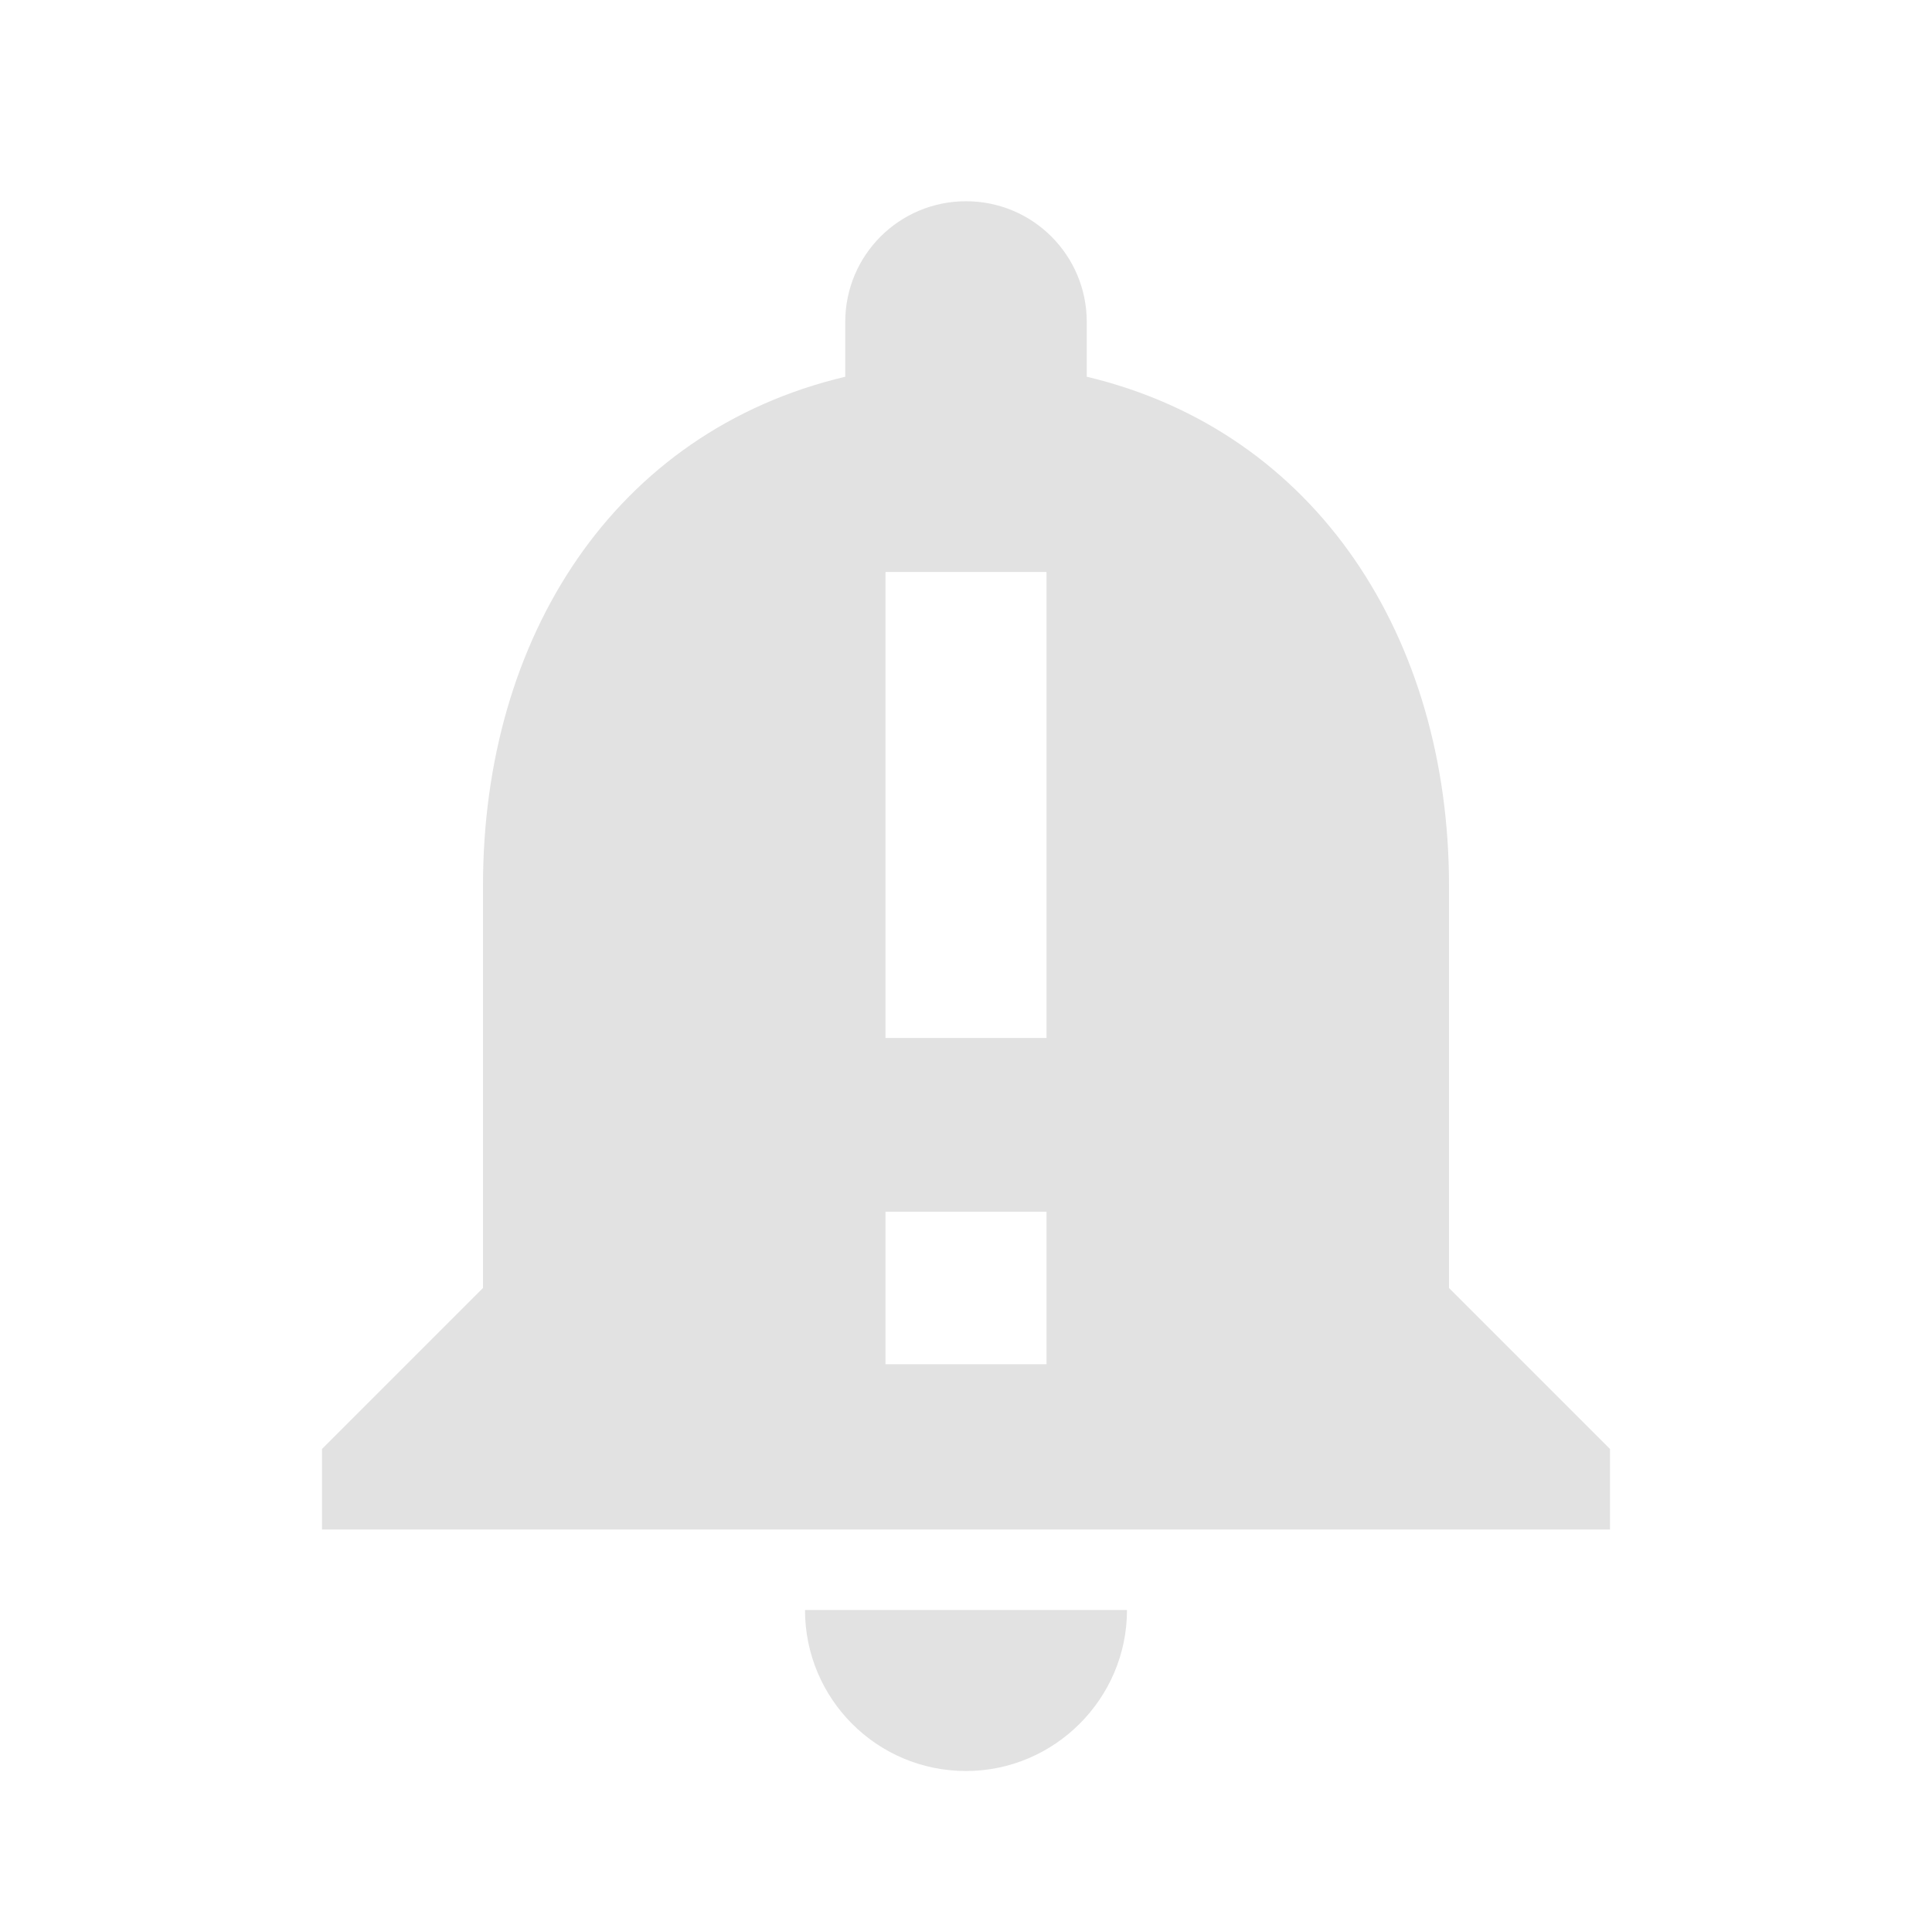
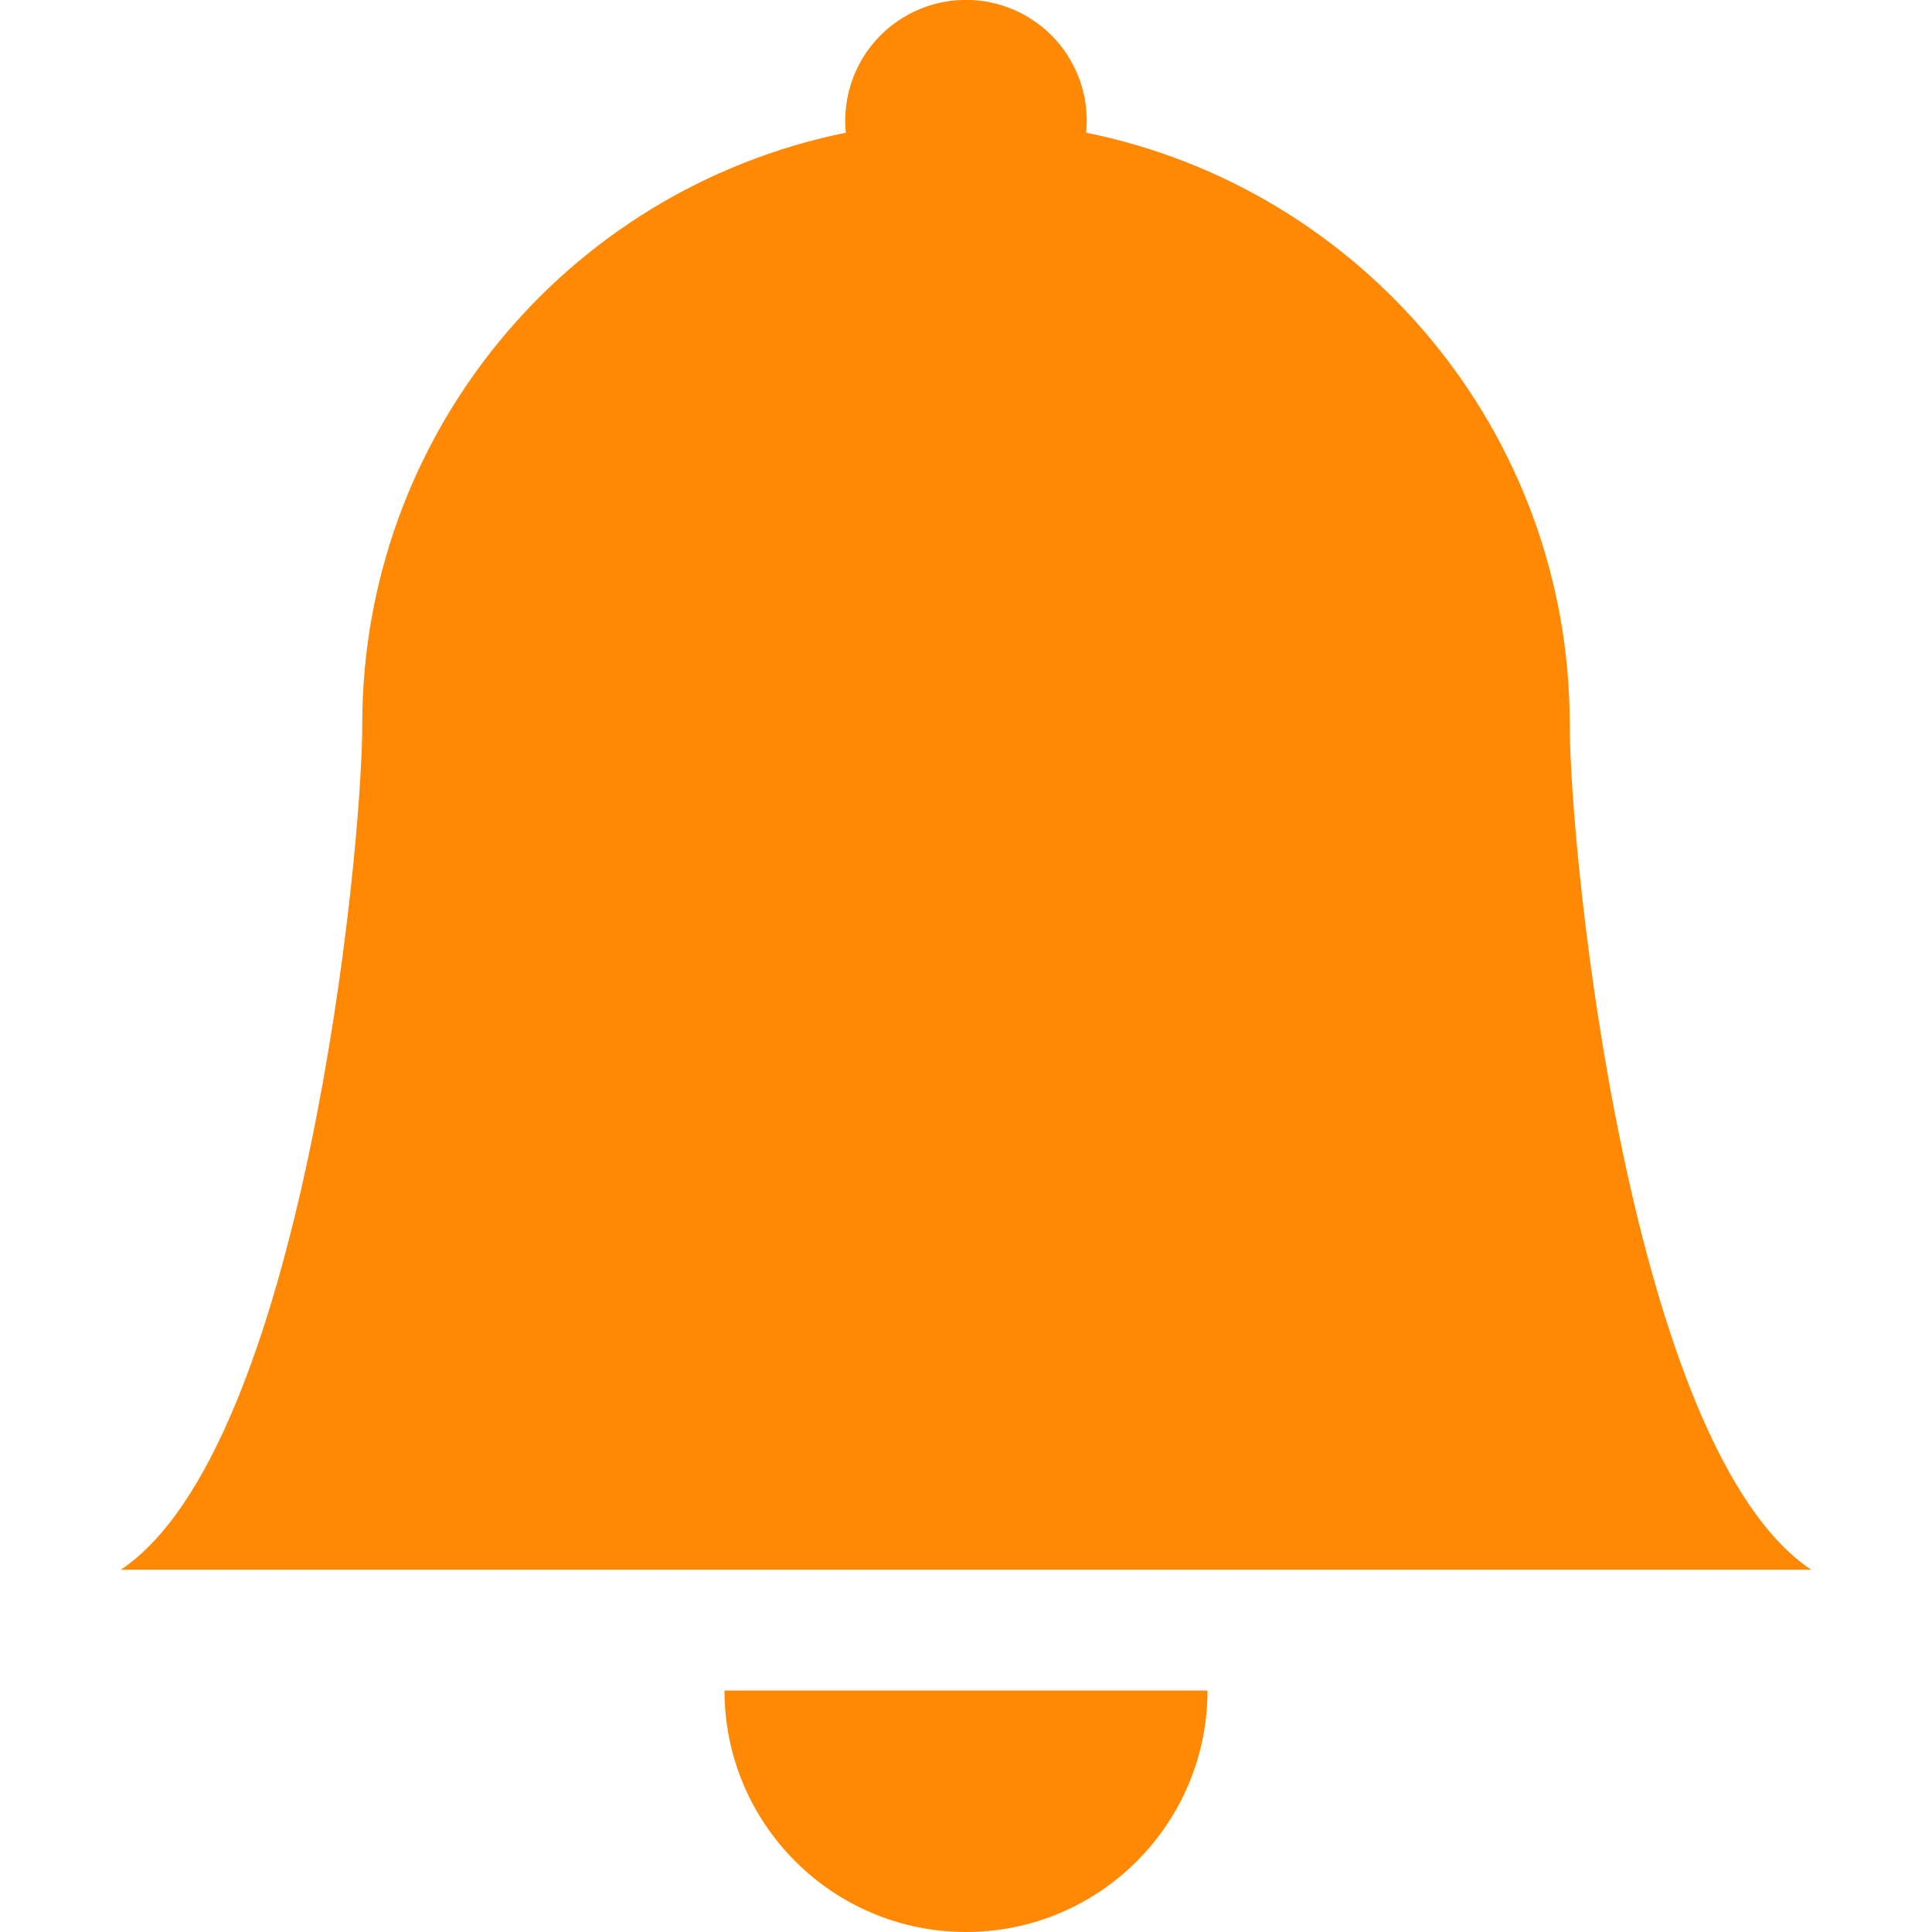
- <svg xmlns="http://www.w3.org/2000/svg" height="24" viewBox="0 0 24 24" width="24" version="1.1" id="svg457">
-   <defs id="defs461" />
-   <path d="M0 0h24v24H0V0z" fill="none" id="path453" />
-   <path id="path455" style="font-variation-settings:normal;opacity:1;vector-effect:none;fill:#e2e2e2;fill-opacity:1;stroke-width:1;stroke-linecap:butt;stroke-linejoin:miter;stroke-miterlimit:4;stroke-dasharray:none;stroke-dashoffset:0;stroke-opacity:1;-inkscape-stroke:none;stop-color:#000000;stop-opacity:1" d="M 12,2.5 C 11.17,2.5 10.5,3.17 10.5,4 V 4.68 C 7.63,5.36 6,7.92 6,11 v 5 l -2,2 v 1 H 20 V 18 L 18,16 V 11 C 18,7.93 16.36,5.36 13.5,4.68 V 4 C 13.5,3.17 12.83,2.5 12,2.5 Z m -1,4.605 h 2 v 5.789 h -2 z m 0,7.947 h 2 v 1.895 H 11 Z M 10,20 c 0,1.1 0.89,2 2,2 1.1,0 2,-0.9 2,-2 z" />
+ <svg xmlns="http://www.w3.org/2000/svg" width="16" height="16" fill="#FF8904" viewBox="0 0 16 16">
+   <path d="M8 16a2 2 0 0 0 2-2H6a2 2 0 0 0 2 2m.995-14.901a1 1 0 1 0-1.99 0A5 5 0 0 0 3 6c0 1.098-.5 6-2 7h14c-1.5-1-2-5.902-2-7 0-2.42-1.72-4.44-4.005-4.901" />
</svg>
